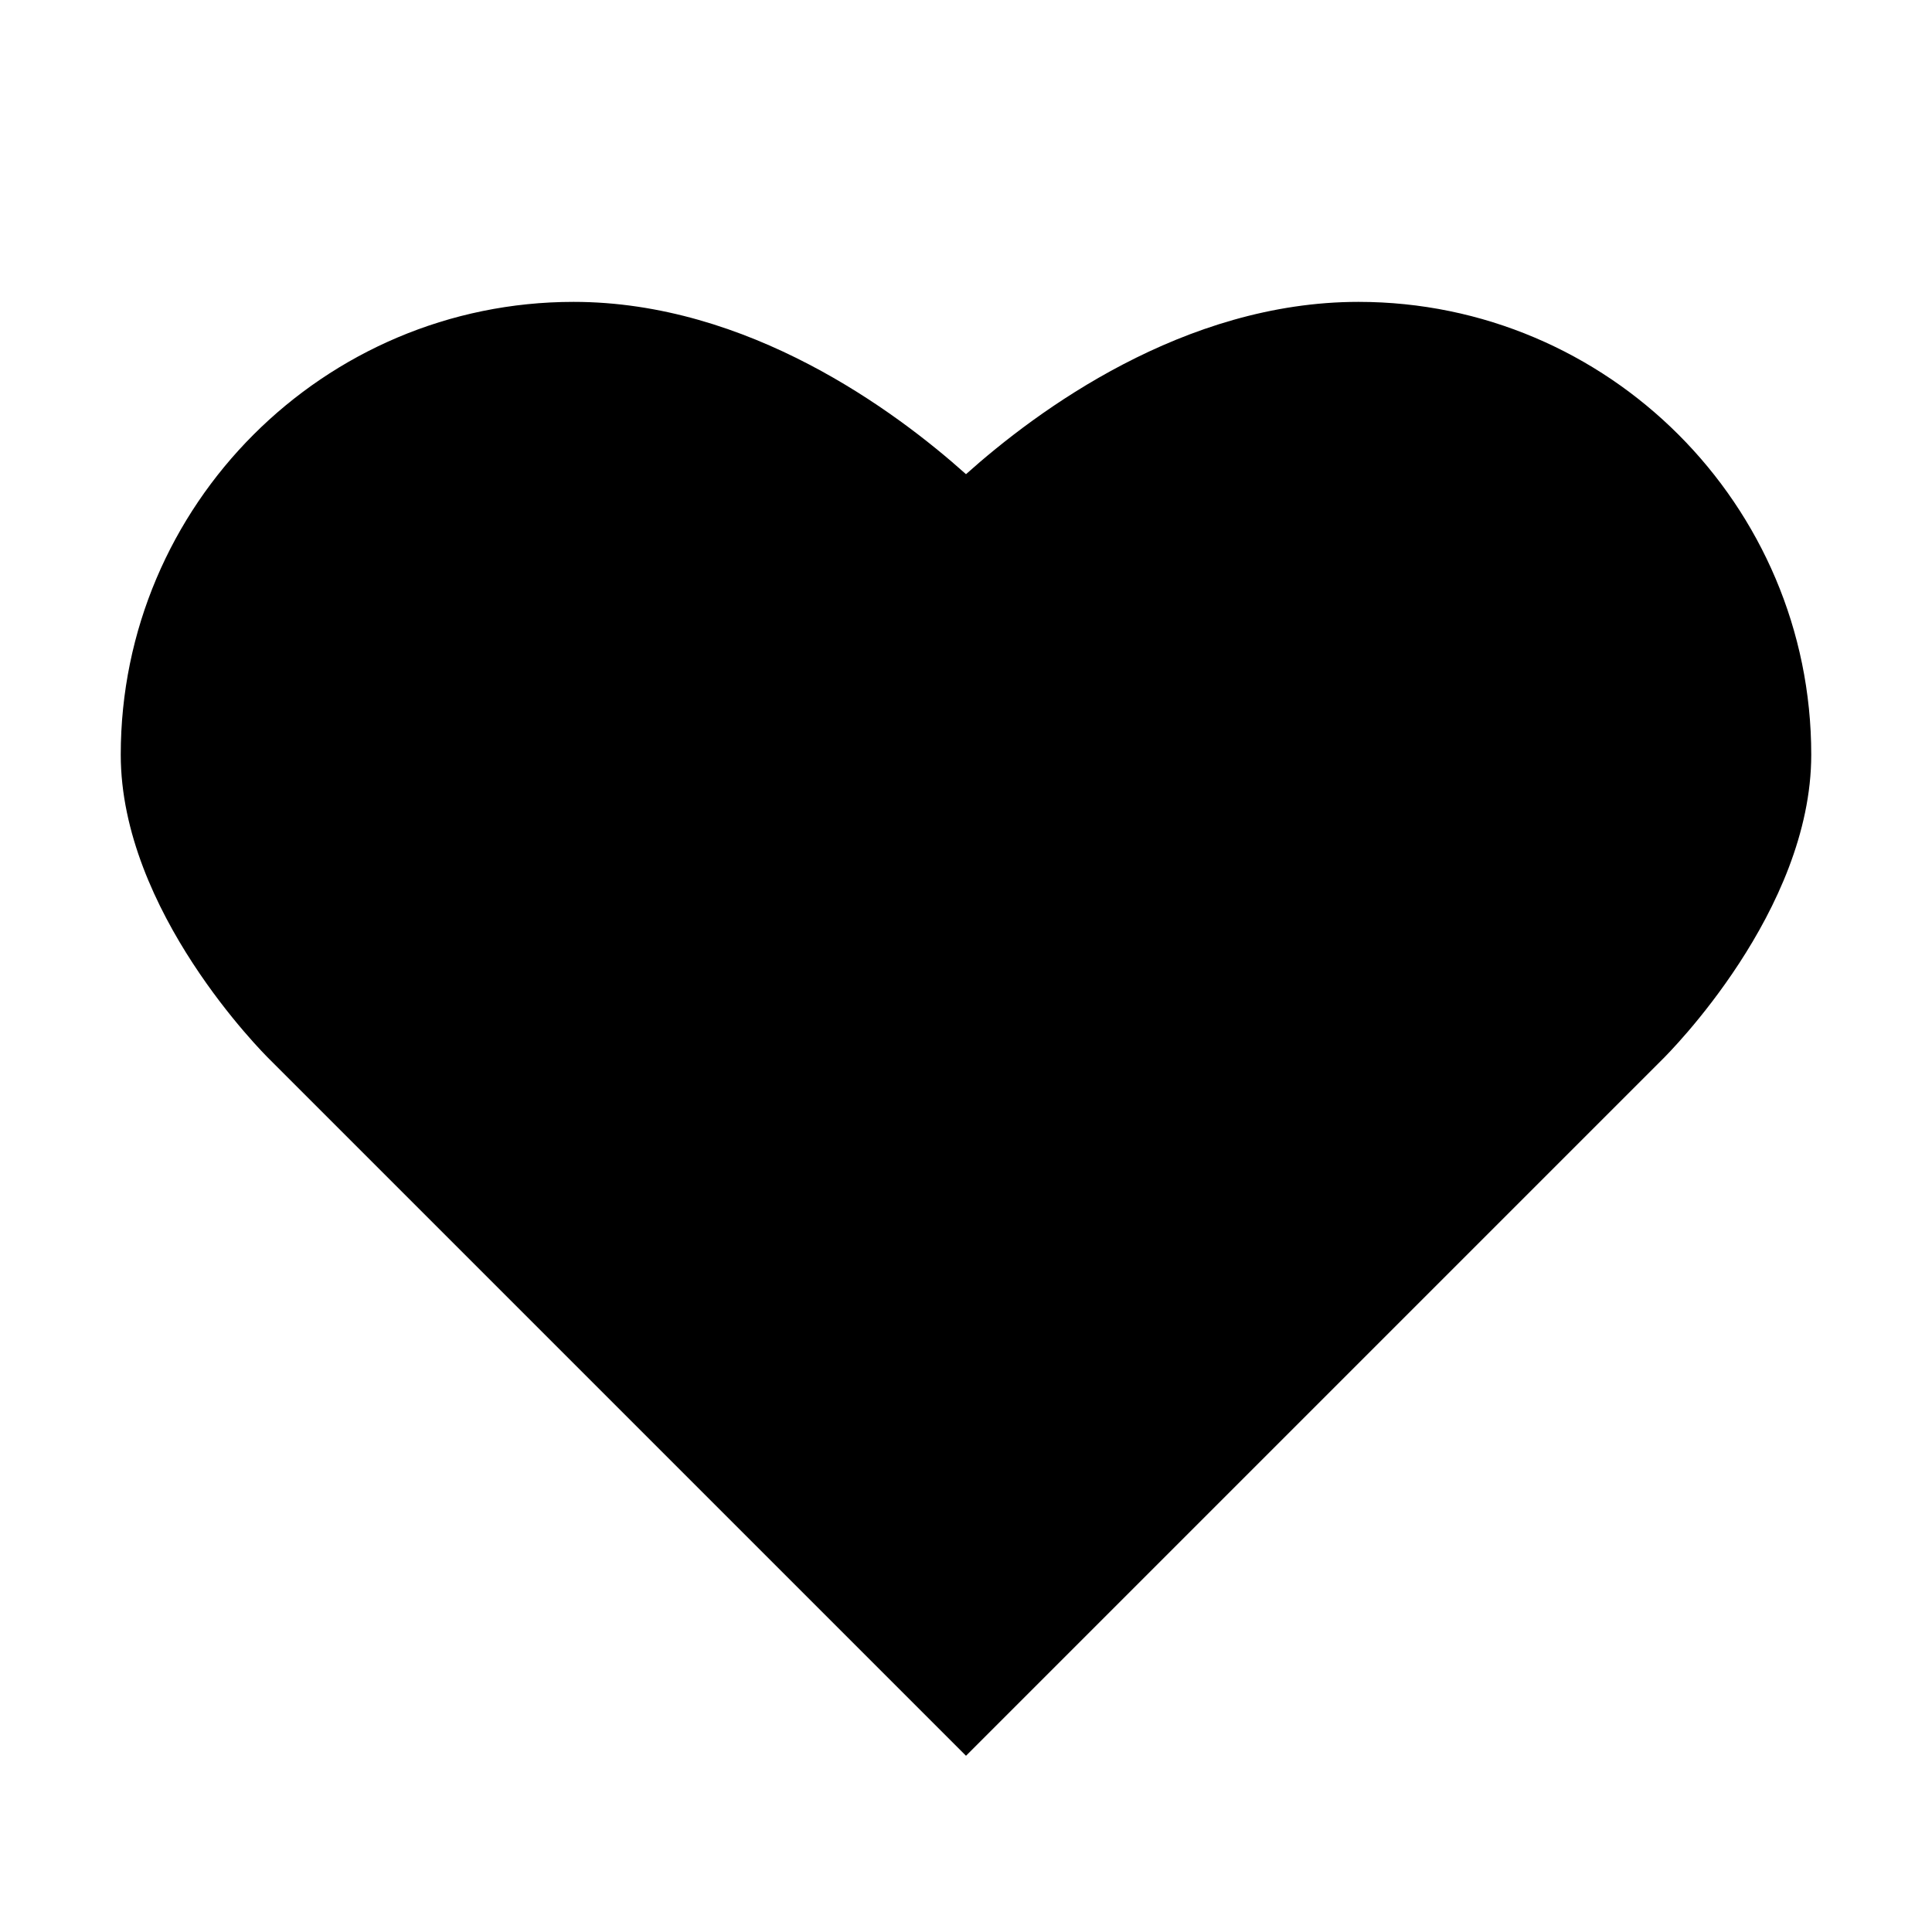
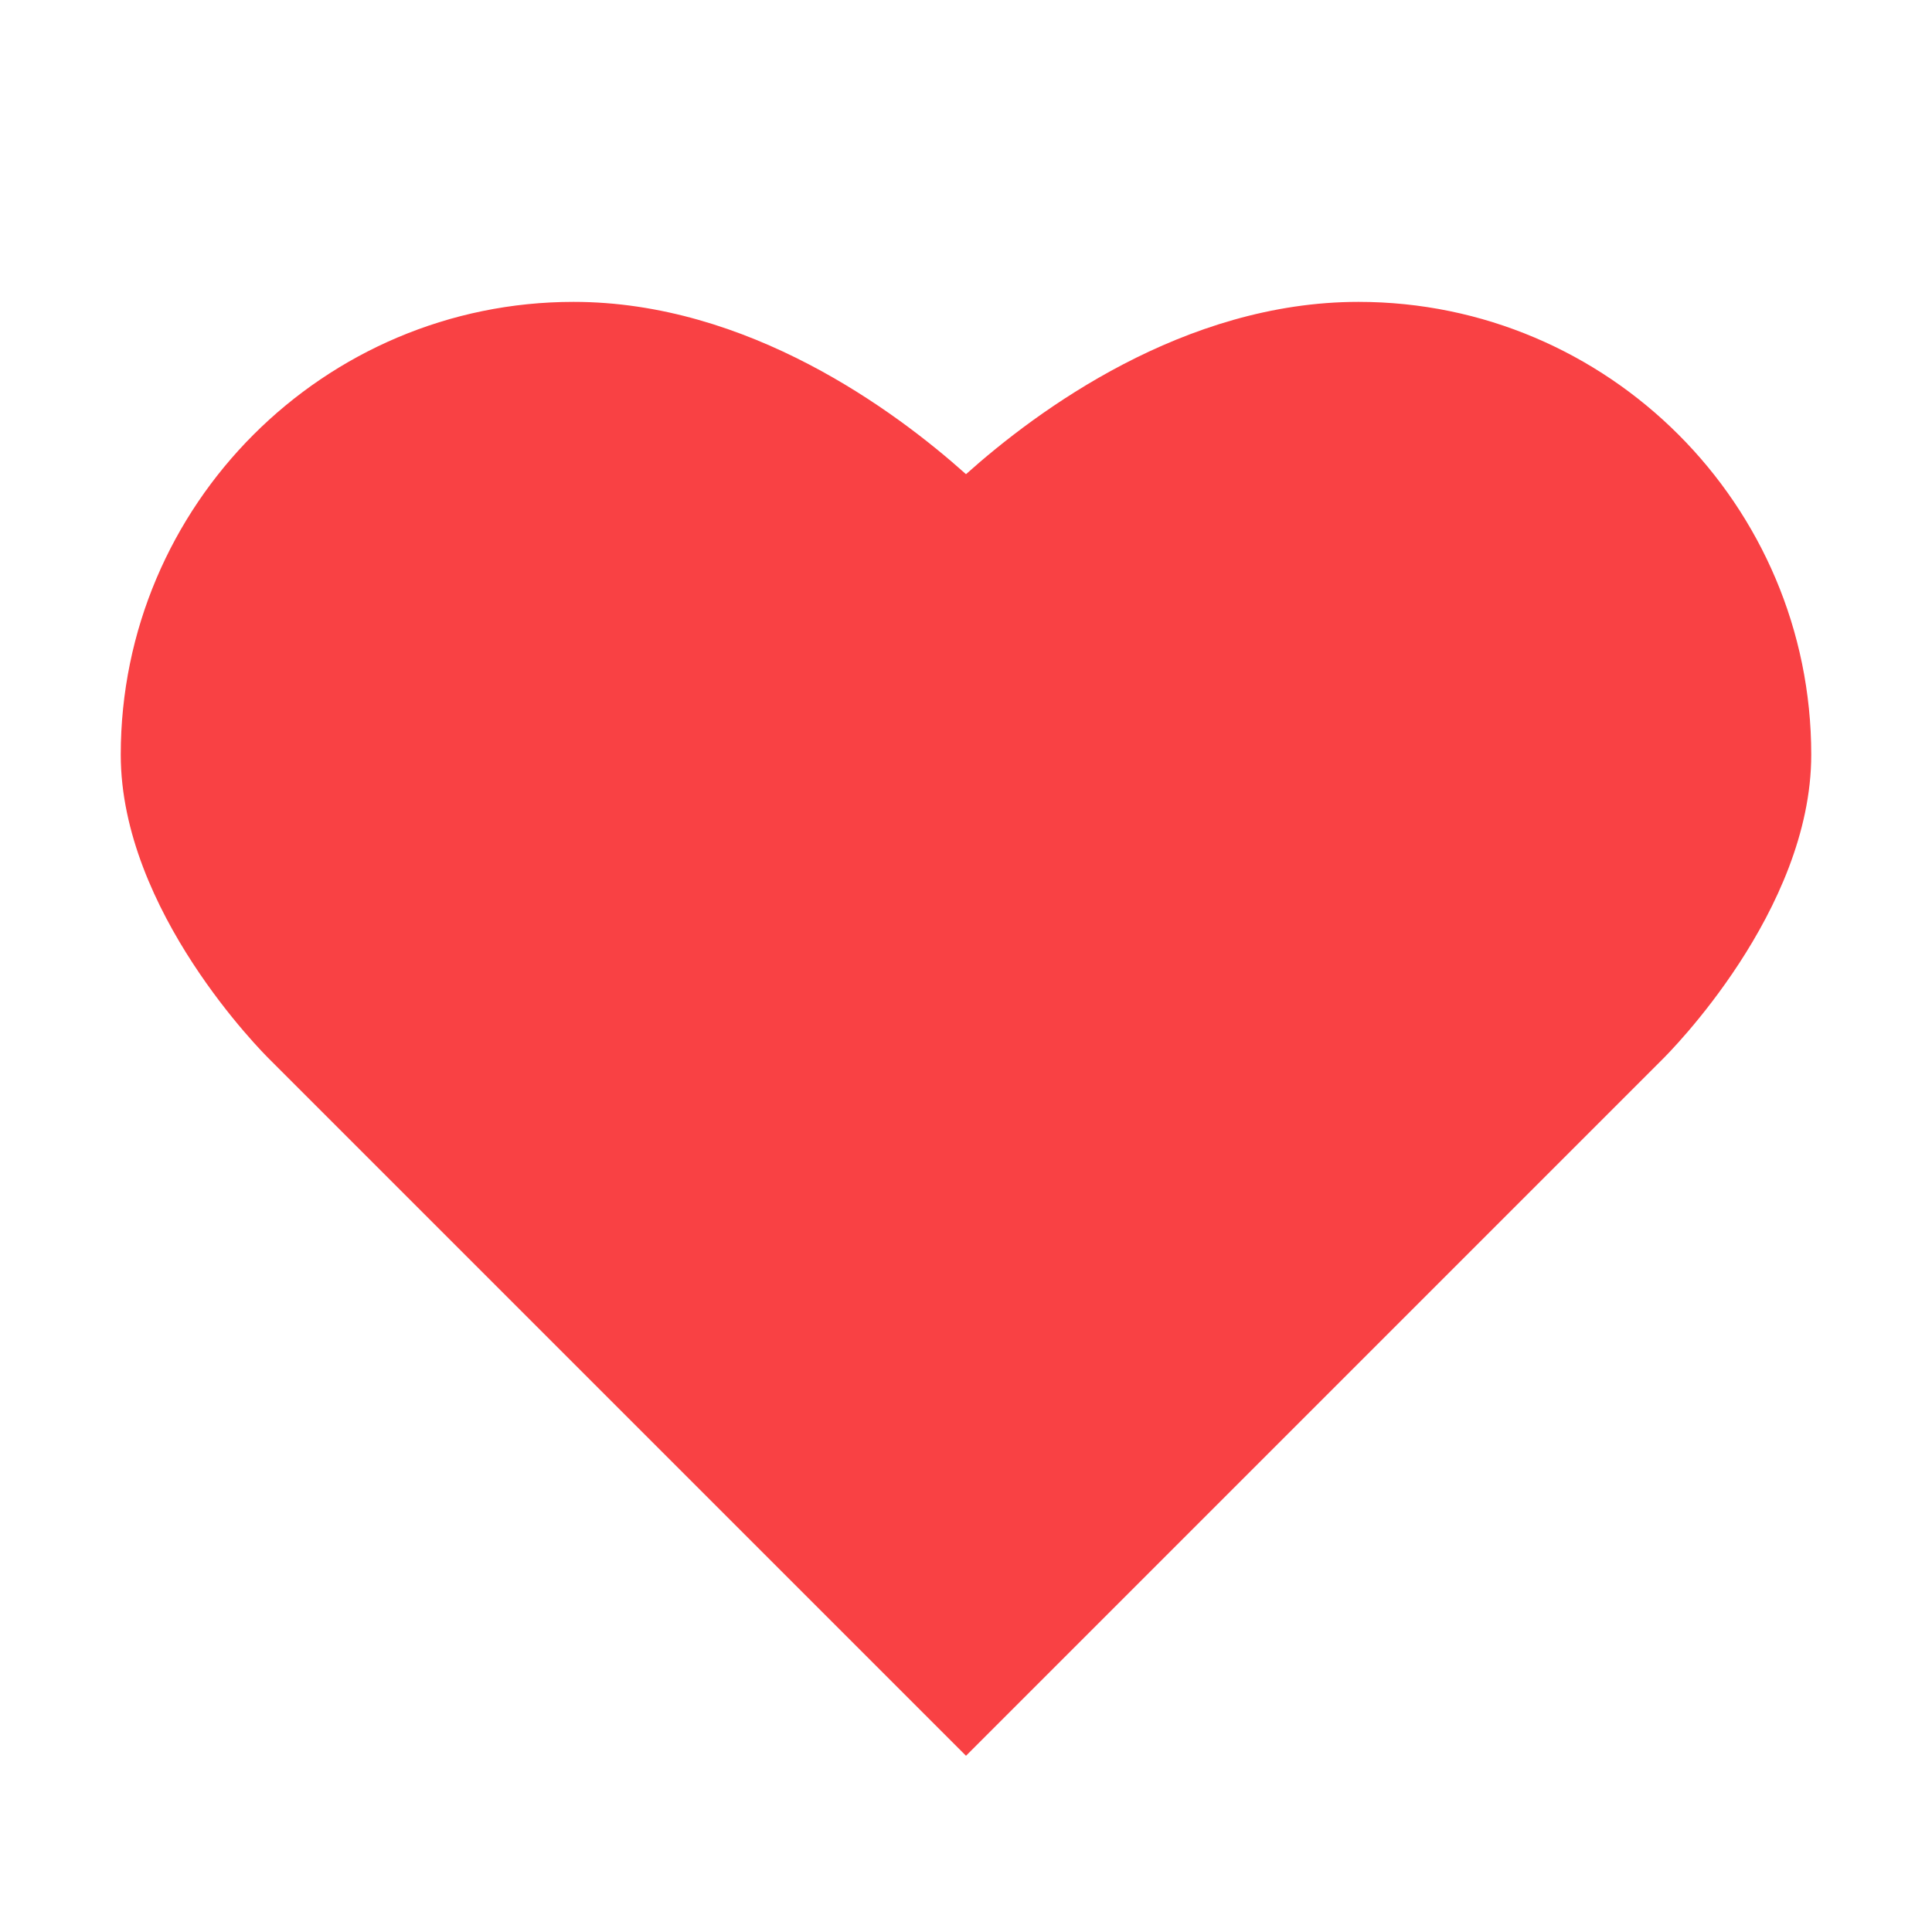
- <svg xmlns="http://www.w3.org/2000/svg" viewBox="0 0 32 32">
+ <svg xmlns="http://www.w3.org/2000/svg" viewBox="0 0 32 32" fill="#f94144">
  <path d="M22.5,5c-2.892,0-5.327,1.804-6.5,2.854C14.827,6.804,12.392,5,9.5,5C5.364,5,2,8.364,2,12.5c0,2.59,2.365,4.947,2.46,5.041 L16,29.081l11.534-11.534C27.635,17.447,30,15.09,30,12.5C30,8.364,26.636,5,22.5,5z" />
</svg>
